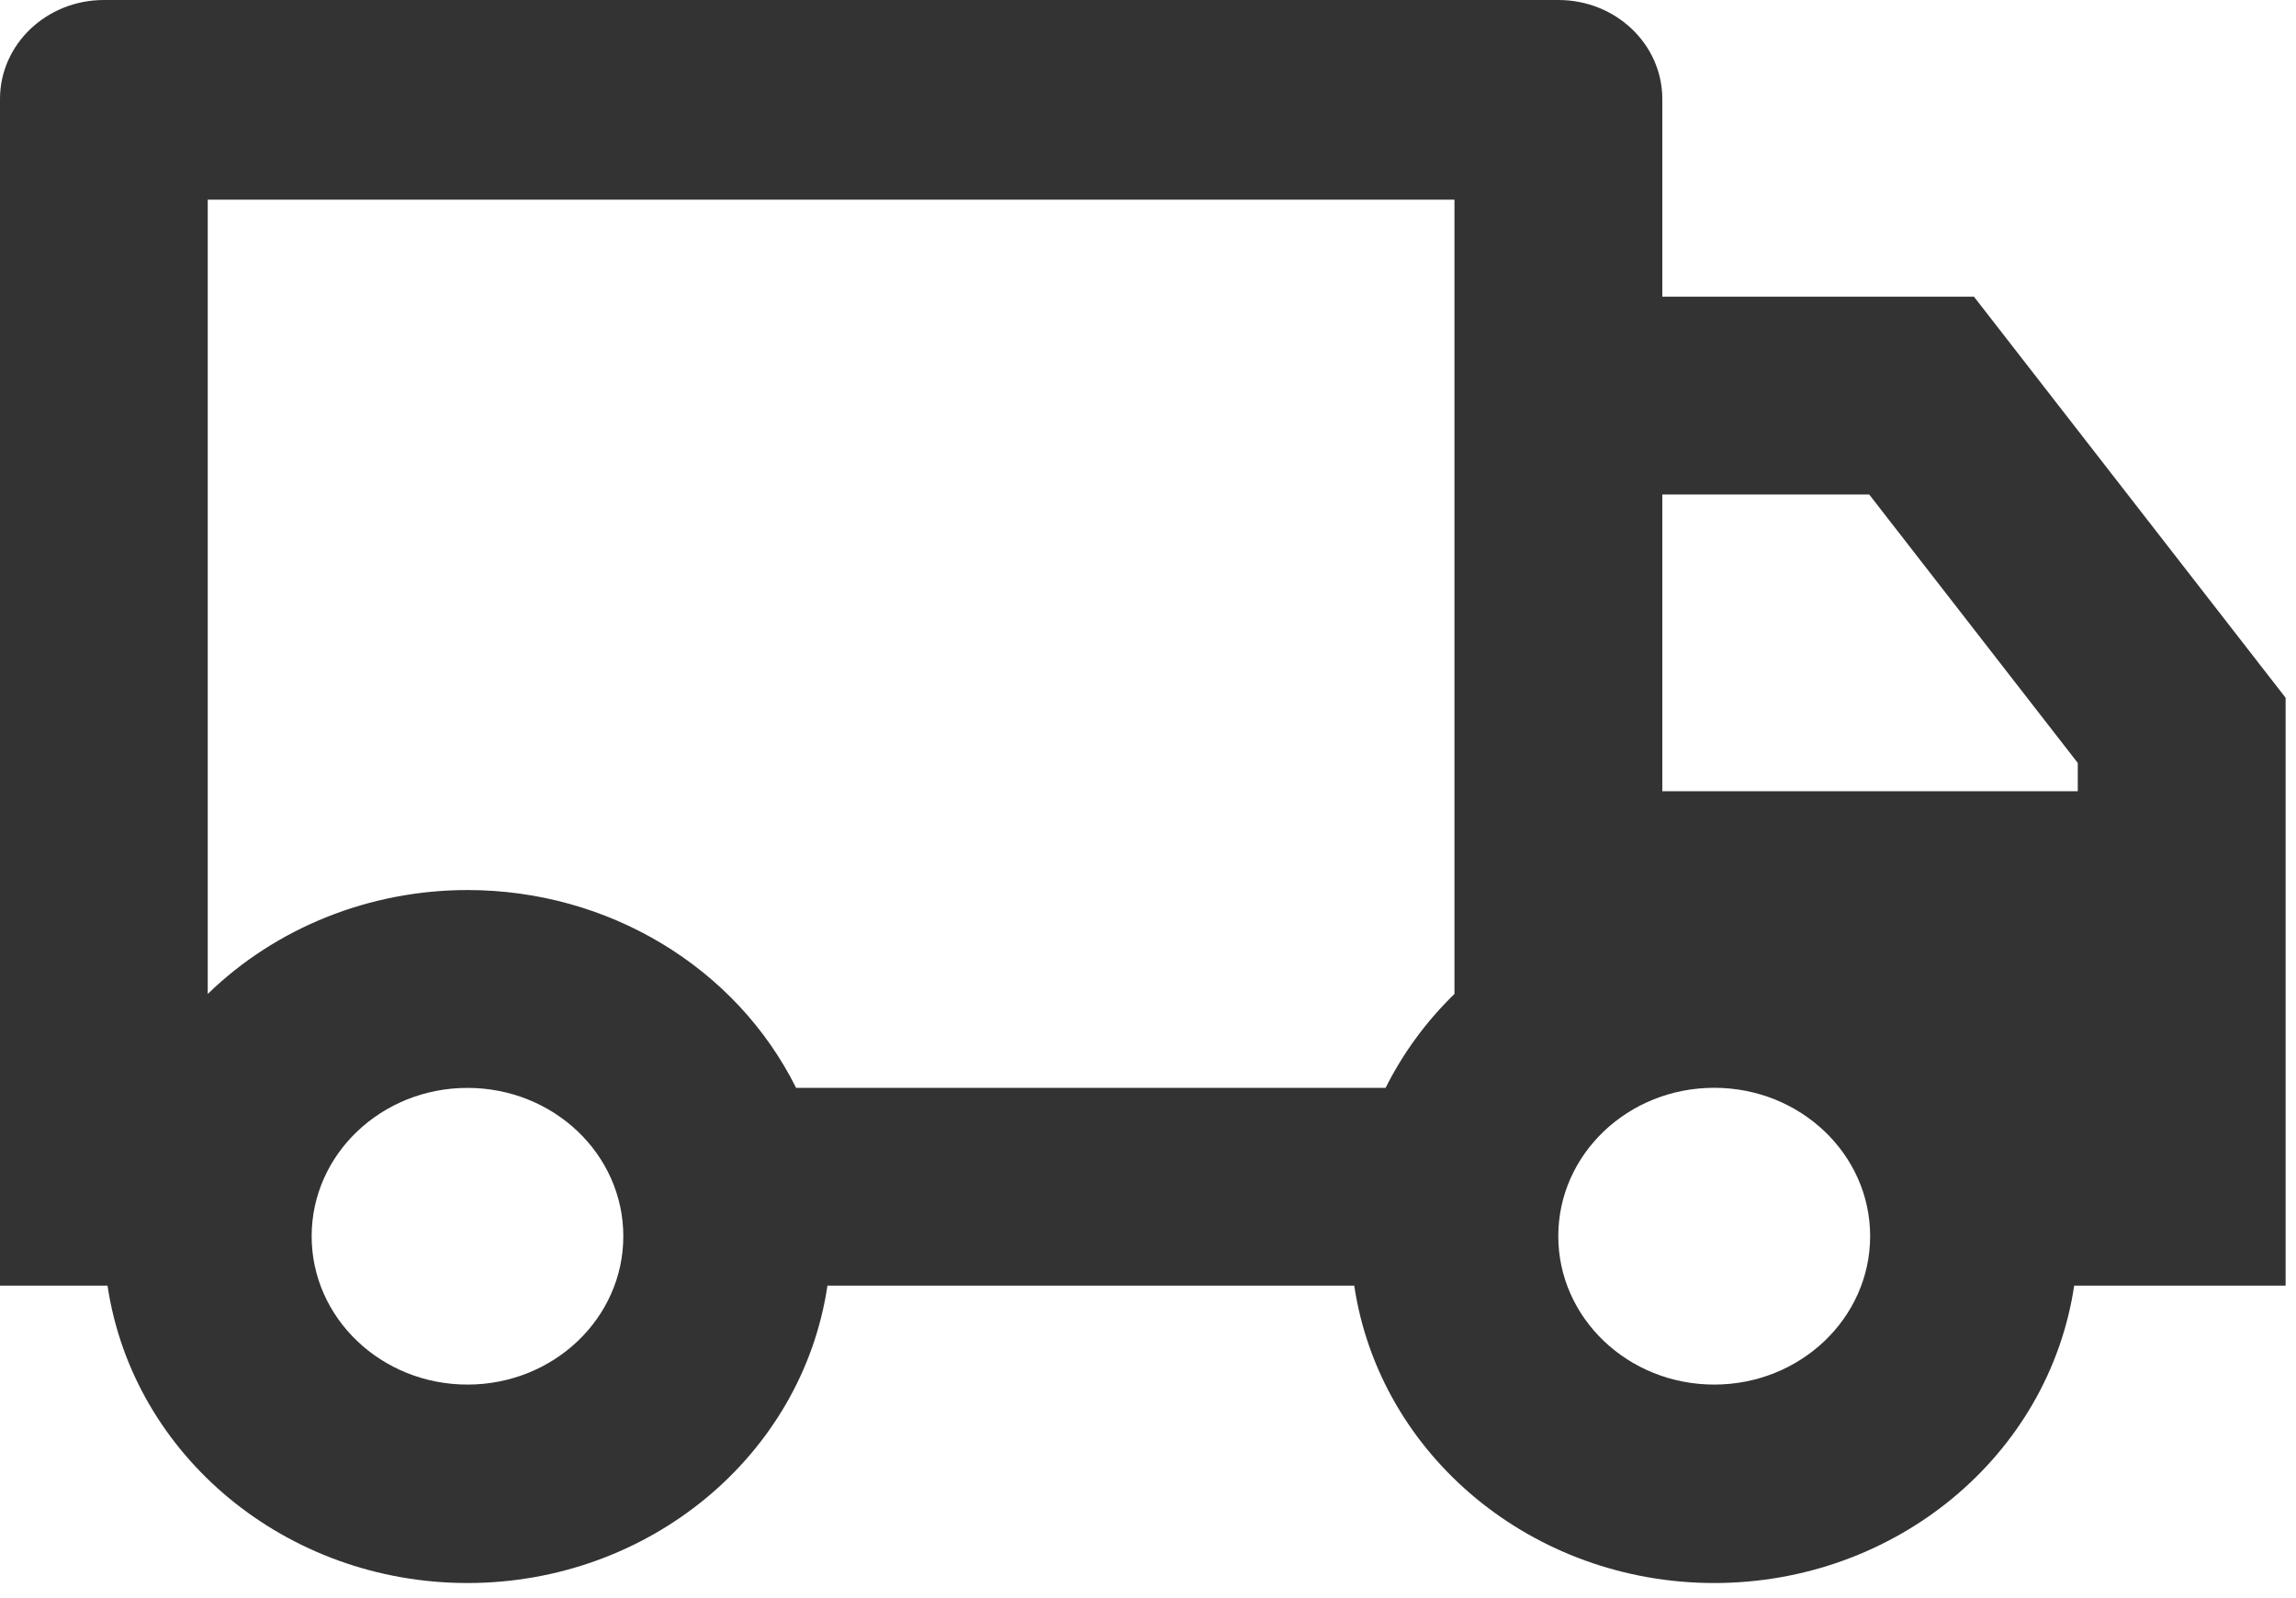
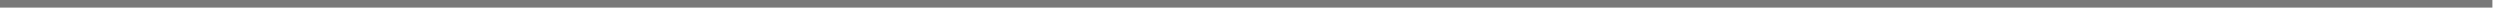
- <svg xmlns="http://www.w3.org/2000/svg" version="1.1" width="23px" height="16px">
-   <g transform="matrix(1 0 0 1 -139 -658 )">
-     <path d="M 13.566 12.879  L 8.289 12.879  C 8.034 14.588  6.496 15.858  4.683 15.858  C 2.87 15.858  1.333 14.588  1.077 12.879  L 0 12.879  L 0 0.991  C 0 0.444  0.466 0  1.041 0  L 15.611 0  C 16.186 0  16.652 0.444  16.652 0.991  L 16.652 2.972  L 19.774 2.972  L 22.896 6.99  L 22.896 12.879  L 20.778 12.879  C 20.522 14.588  18.985 15.858  17.172 15.858  C 15.359 15.858  13.822 14.588  13.566 12.879  Z M 14.57 9.957  L 14.57 2  L 2.081 2  L 2.081 9.957  C 2.767 9.291  3.704 8.916  4.684 8.916  C 6.091 8.916  7.372 9.687  7.975 10.898  L 13.88 10.898  C 14.055 10.548  14.289 10.23  14.57 9.957  Z M 16.652 4.954  L 16.652 7.926  L 20.814 7.926  L 20.814 7.643  L 18.725 4.954  L 16.652 4.954  Z M 17.172 13.87  C 18.034 13.87  18.734 13.204  18.734 12.383  C 18.734 11.562  18.034 10.897  17.172 10.897  C 16.309 10.897  15.61 11.562  15.61 12.383  C 15.61 13.204  16.309 13.87  17.172 13.87  Z M 6.244 12.384  C 6.244 11.563  5.545 10.898  4.683 10.898  C 3.821 10.898  3.122 11.563  3.122 12.384  C 3.122 13.205  3.821 13.87  4.683 13.87  C 5.545 13.87  6.244 13.205  6.244 12.384  Z " fill-rule="nonzero" fill="#333333" stroke="none" transform="matrix(1 0 0 1 139 658 )" />
+ <svg xmlns="http://www.w3.org/2000/svg" version="1.1" width="329px" height="2px">
+   <g transform="matrix(1 0 0 1 -29 -893 )">
+     <path d="M 29 893.5  L 357 893.5  " stroke-width="1" stroke="#797979" fill="none" />
  </g>
</svg>
